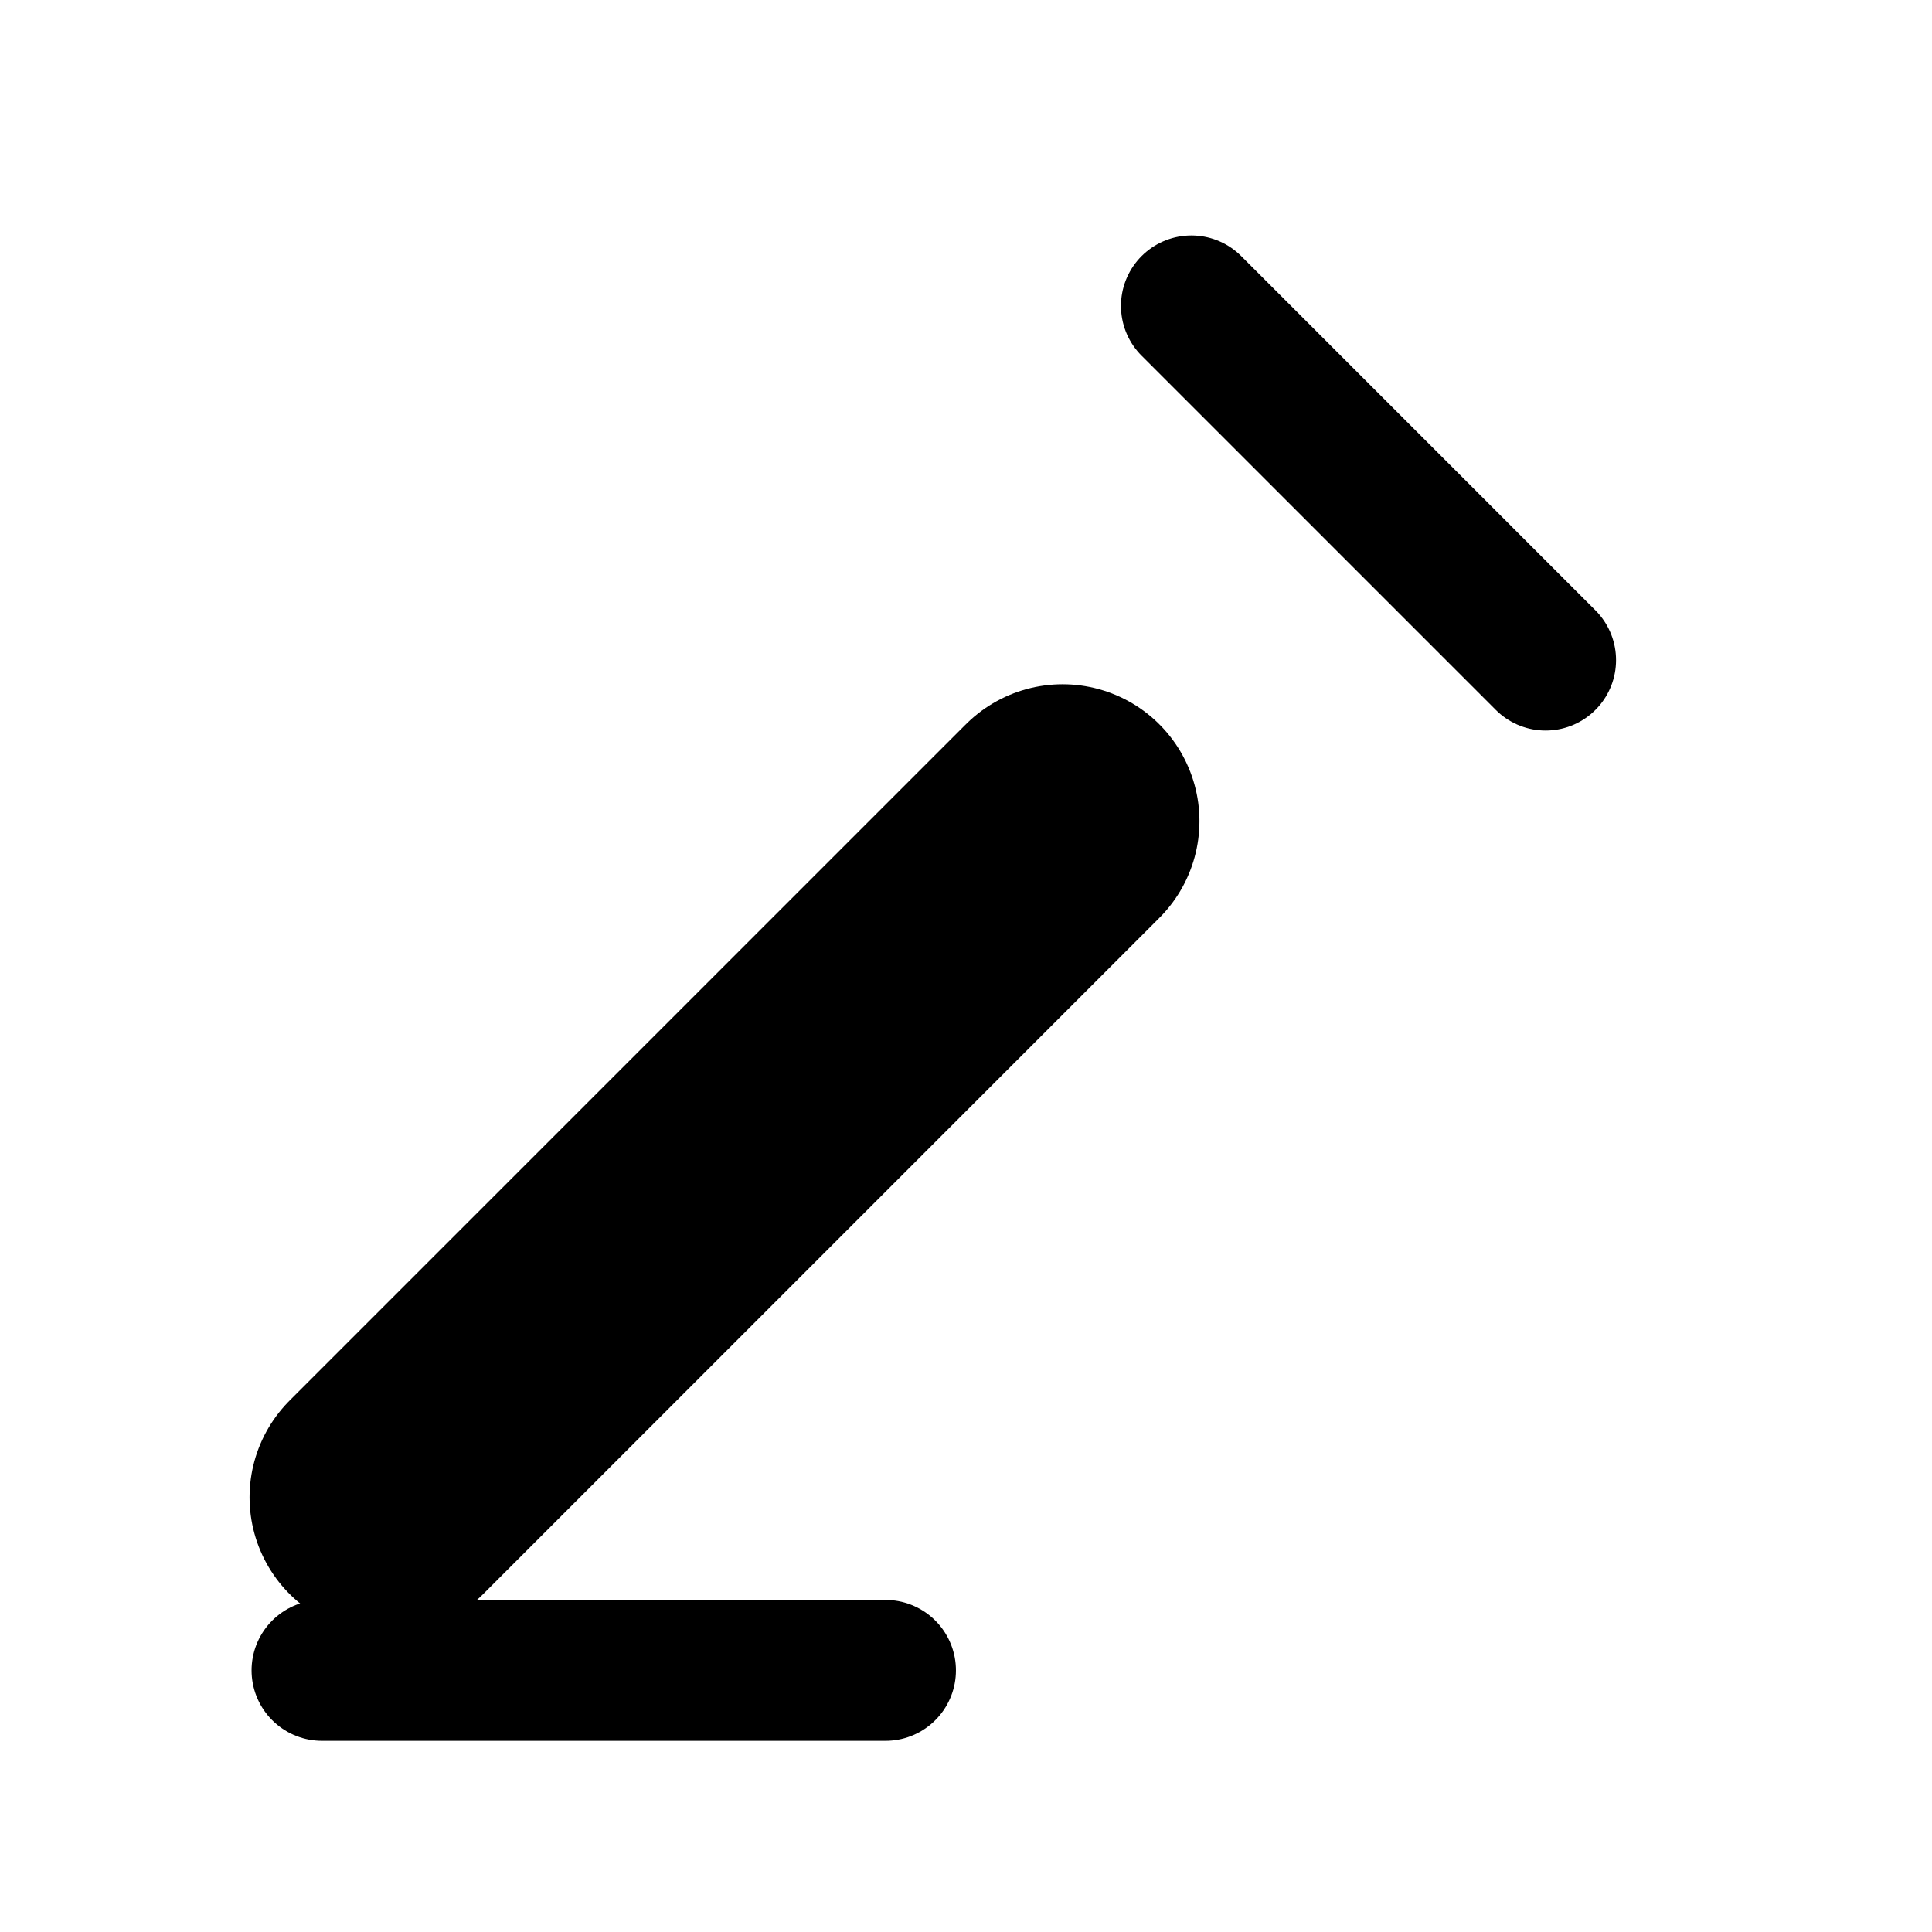
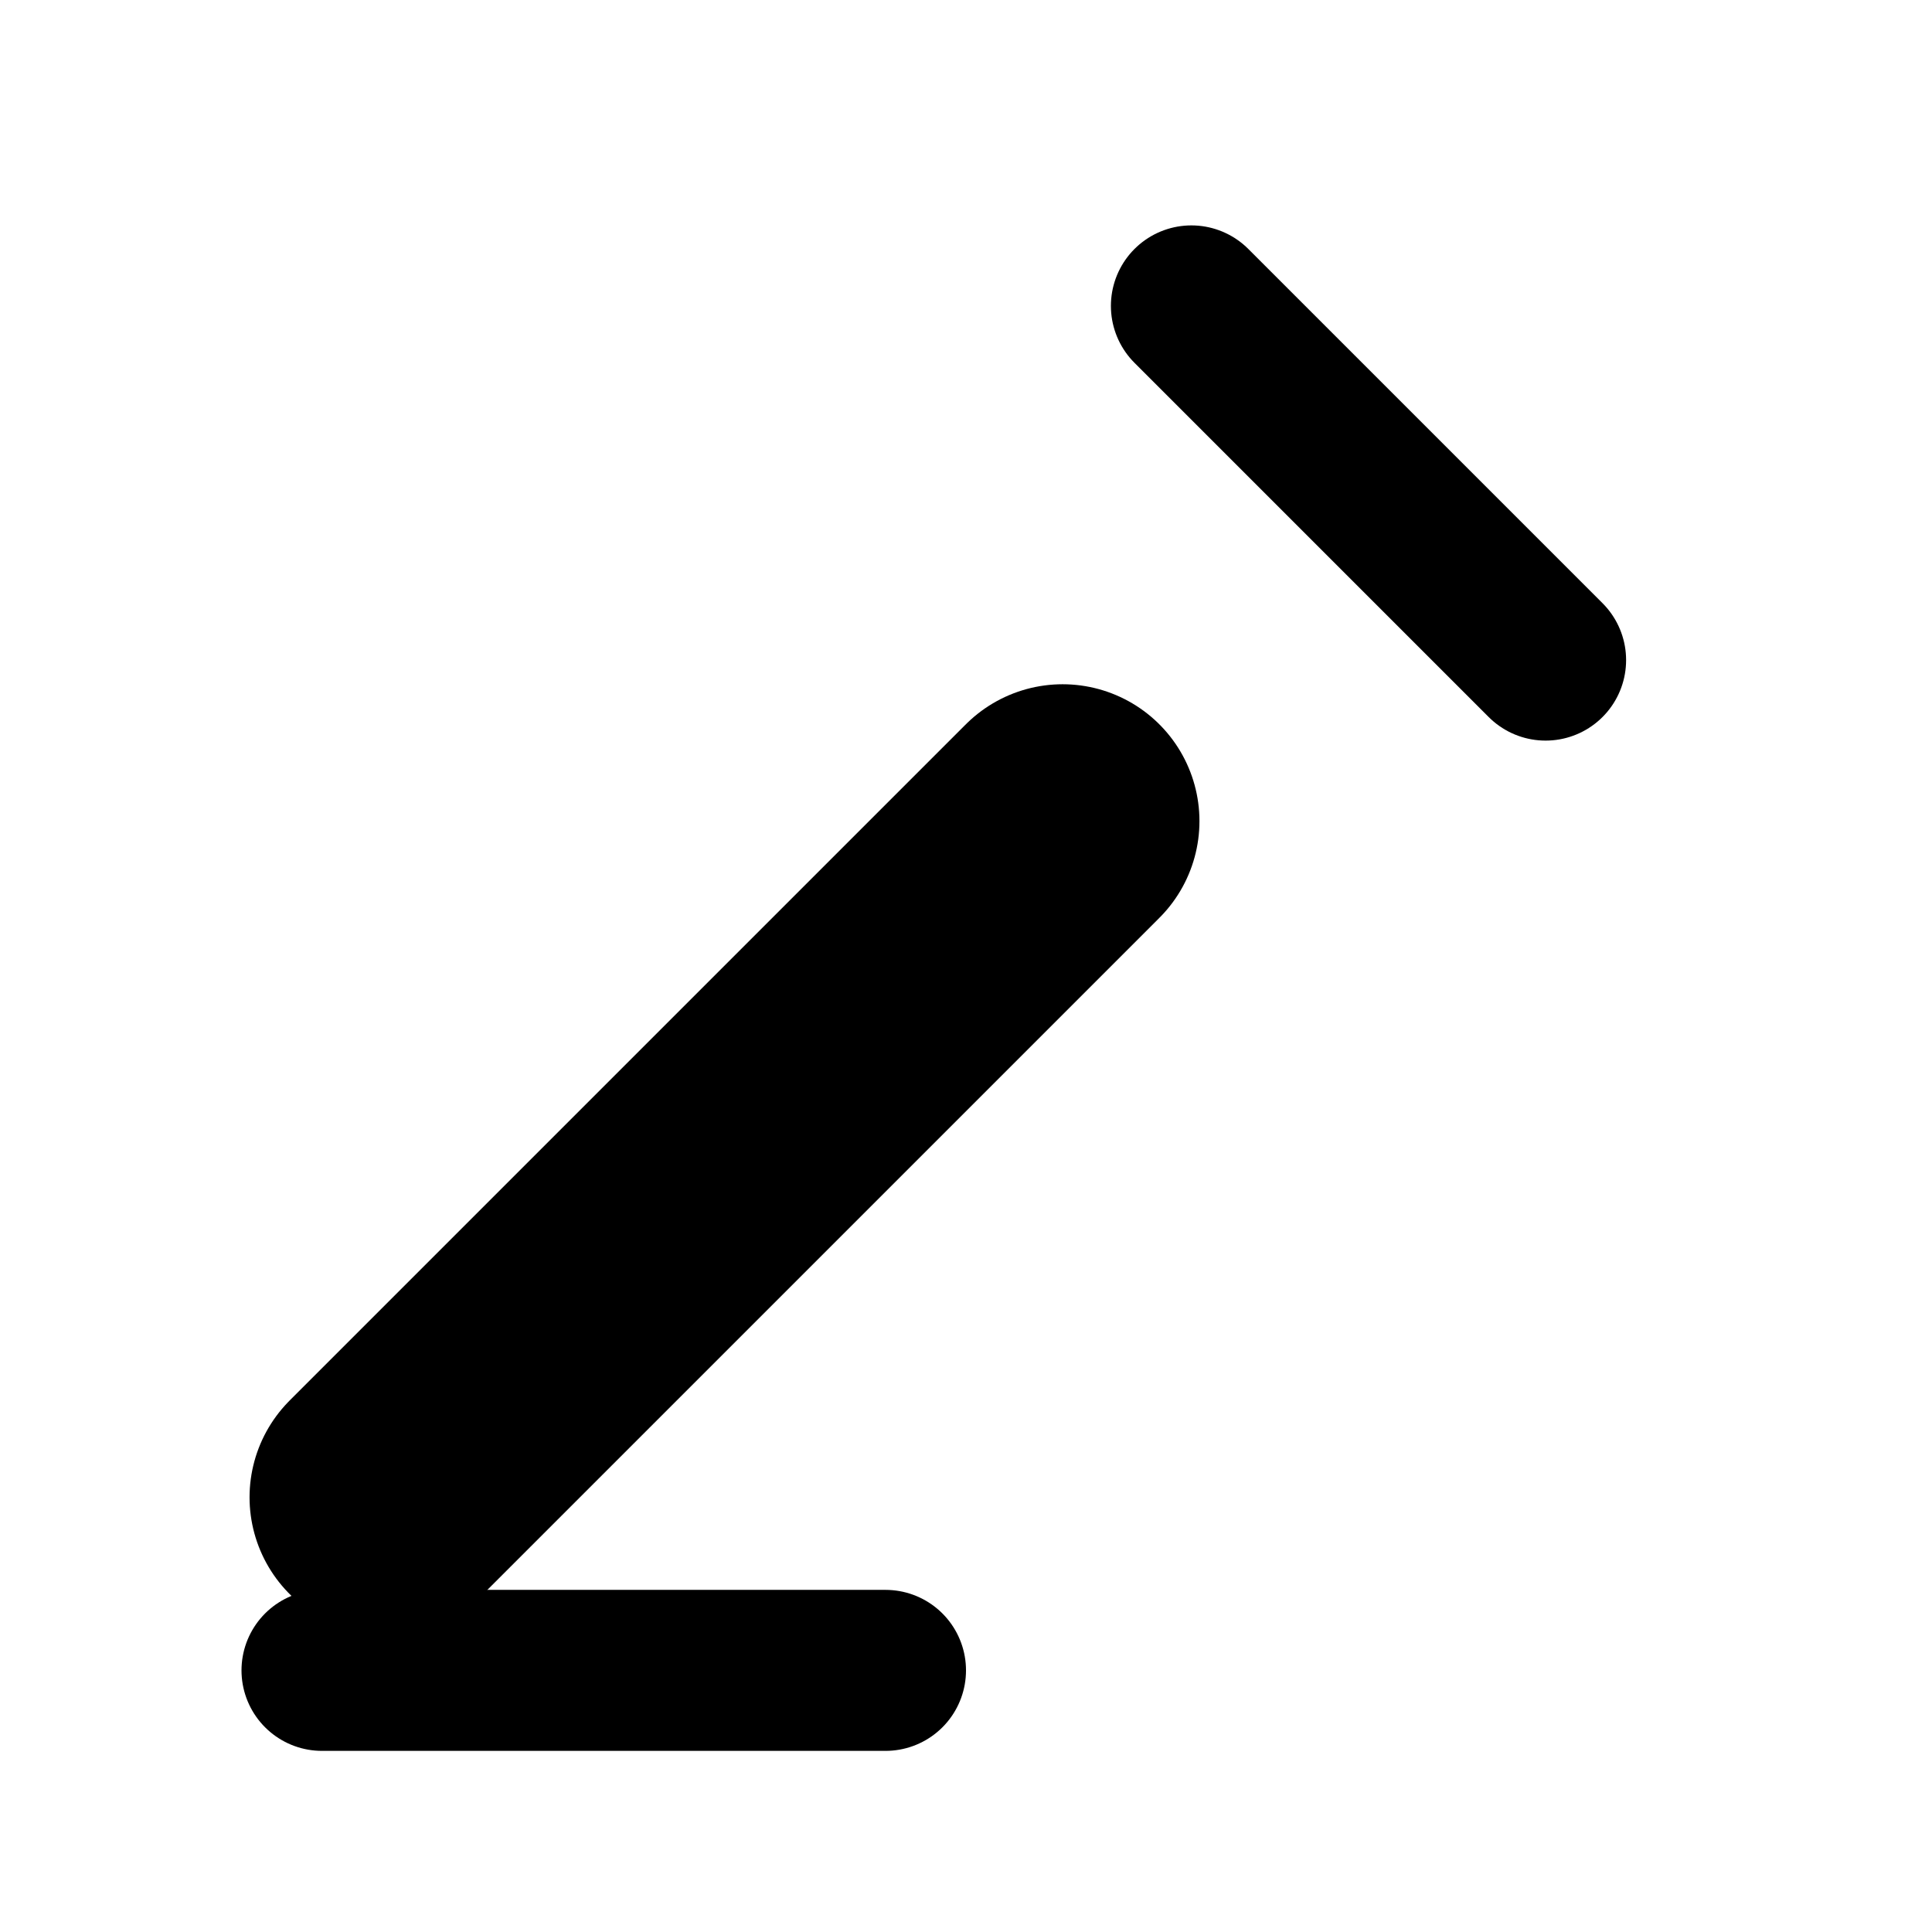
- <svg xmlns="http://www.w3.org/2000/svg" viewBox="0 0 24 24" fill="none" stroke="#000" stroke-width="1.75" stroke-linecap="round" stroke-linejoin="round">
+ <svg xmlns="http://www.w3.org/2000/svg" viewBox="0 0 24 24" fill="none" stroke="#000" stroke-width="2" stroke-linecap="round" stroke-linejoin="round">
  <path d="M14.8 3.8 L19.2 8.2" />
  <path stroke-width="3.4" d="M4.8 18.6 L13.2 10.2" />
  <path d="M4 20.75 H11" />
</svg>
